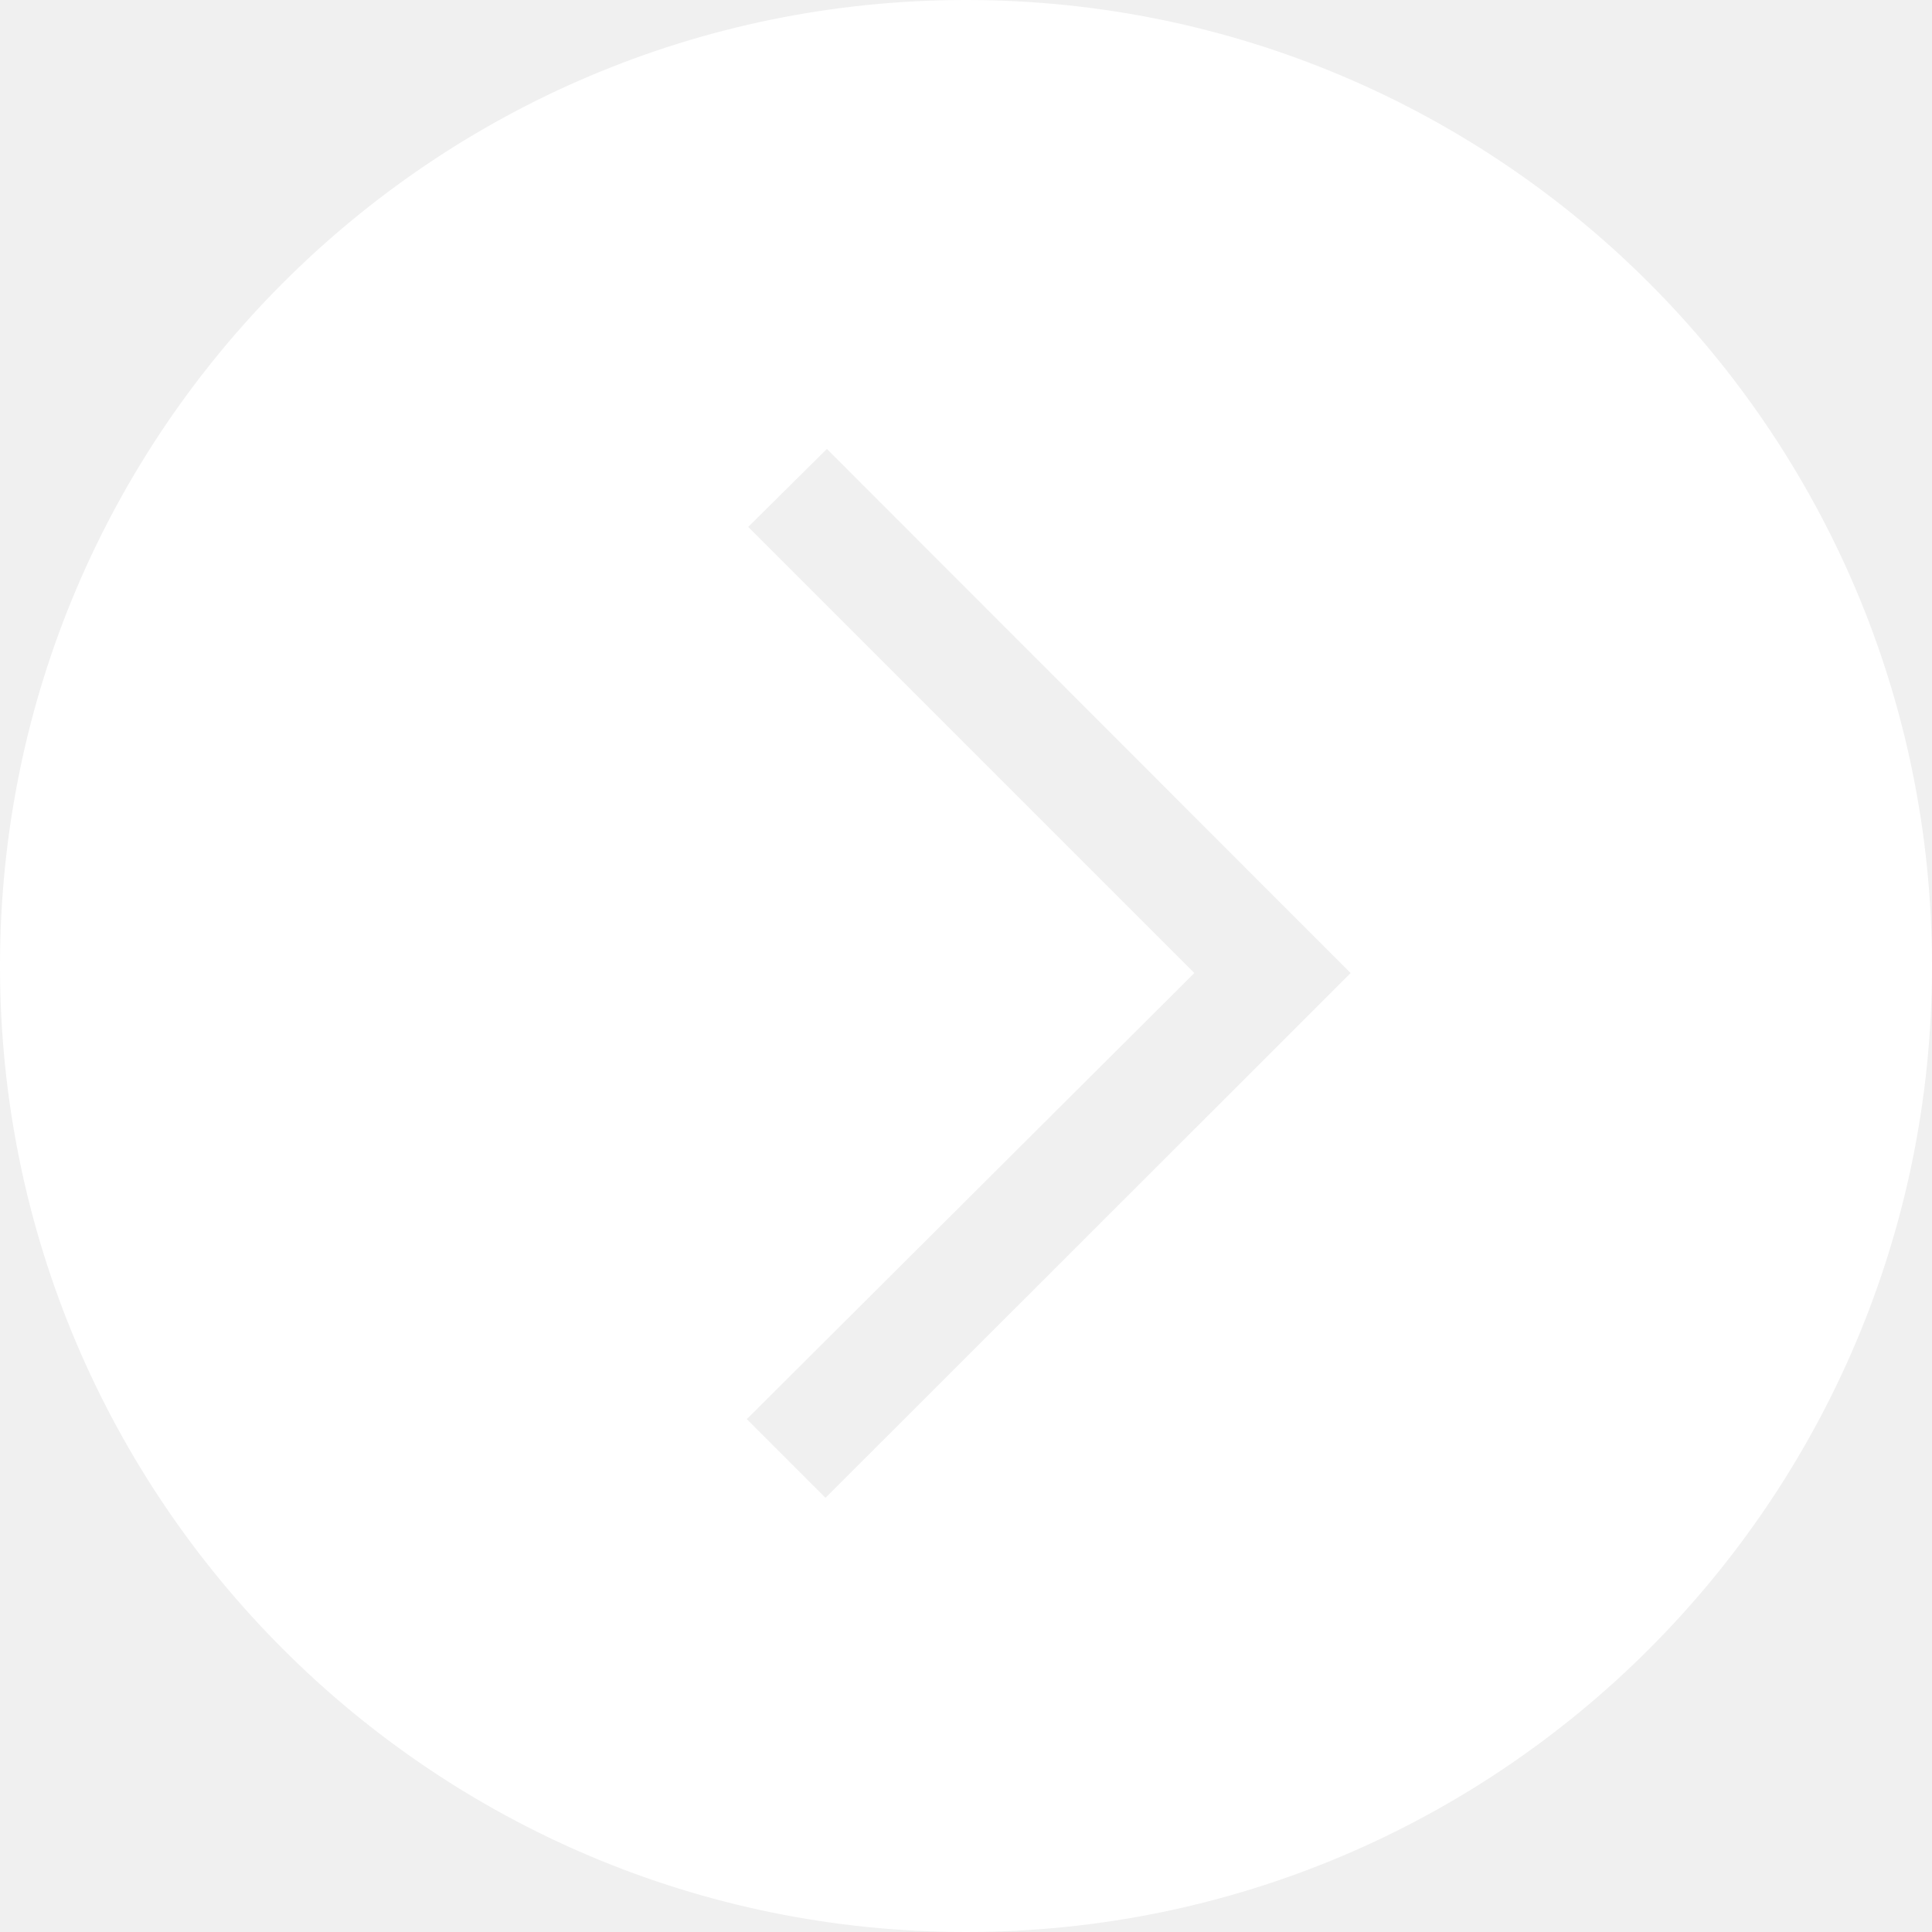
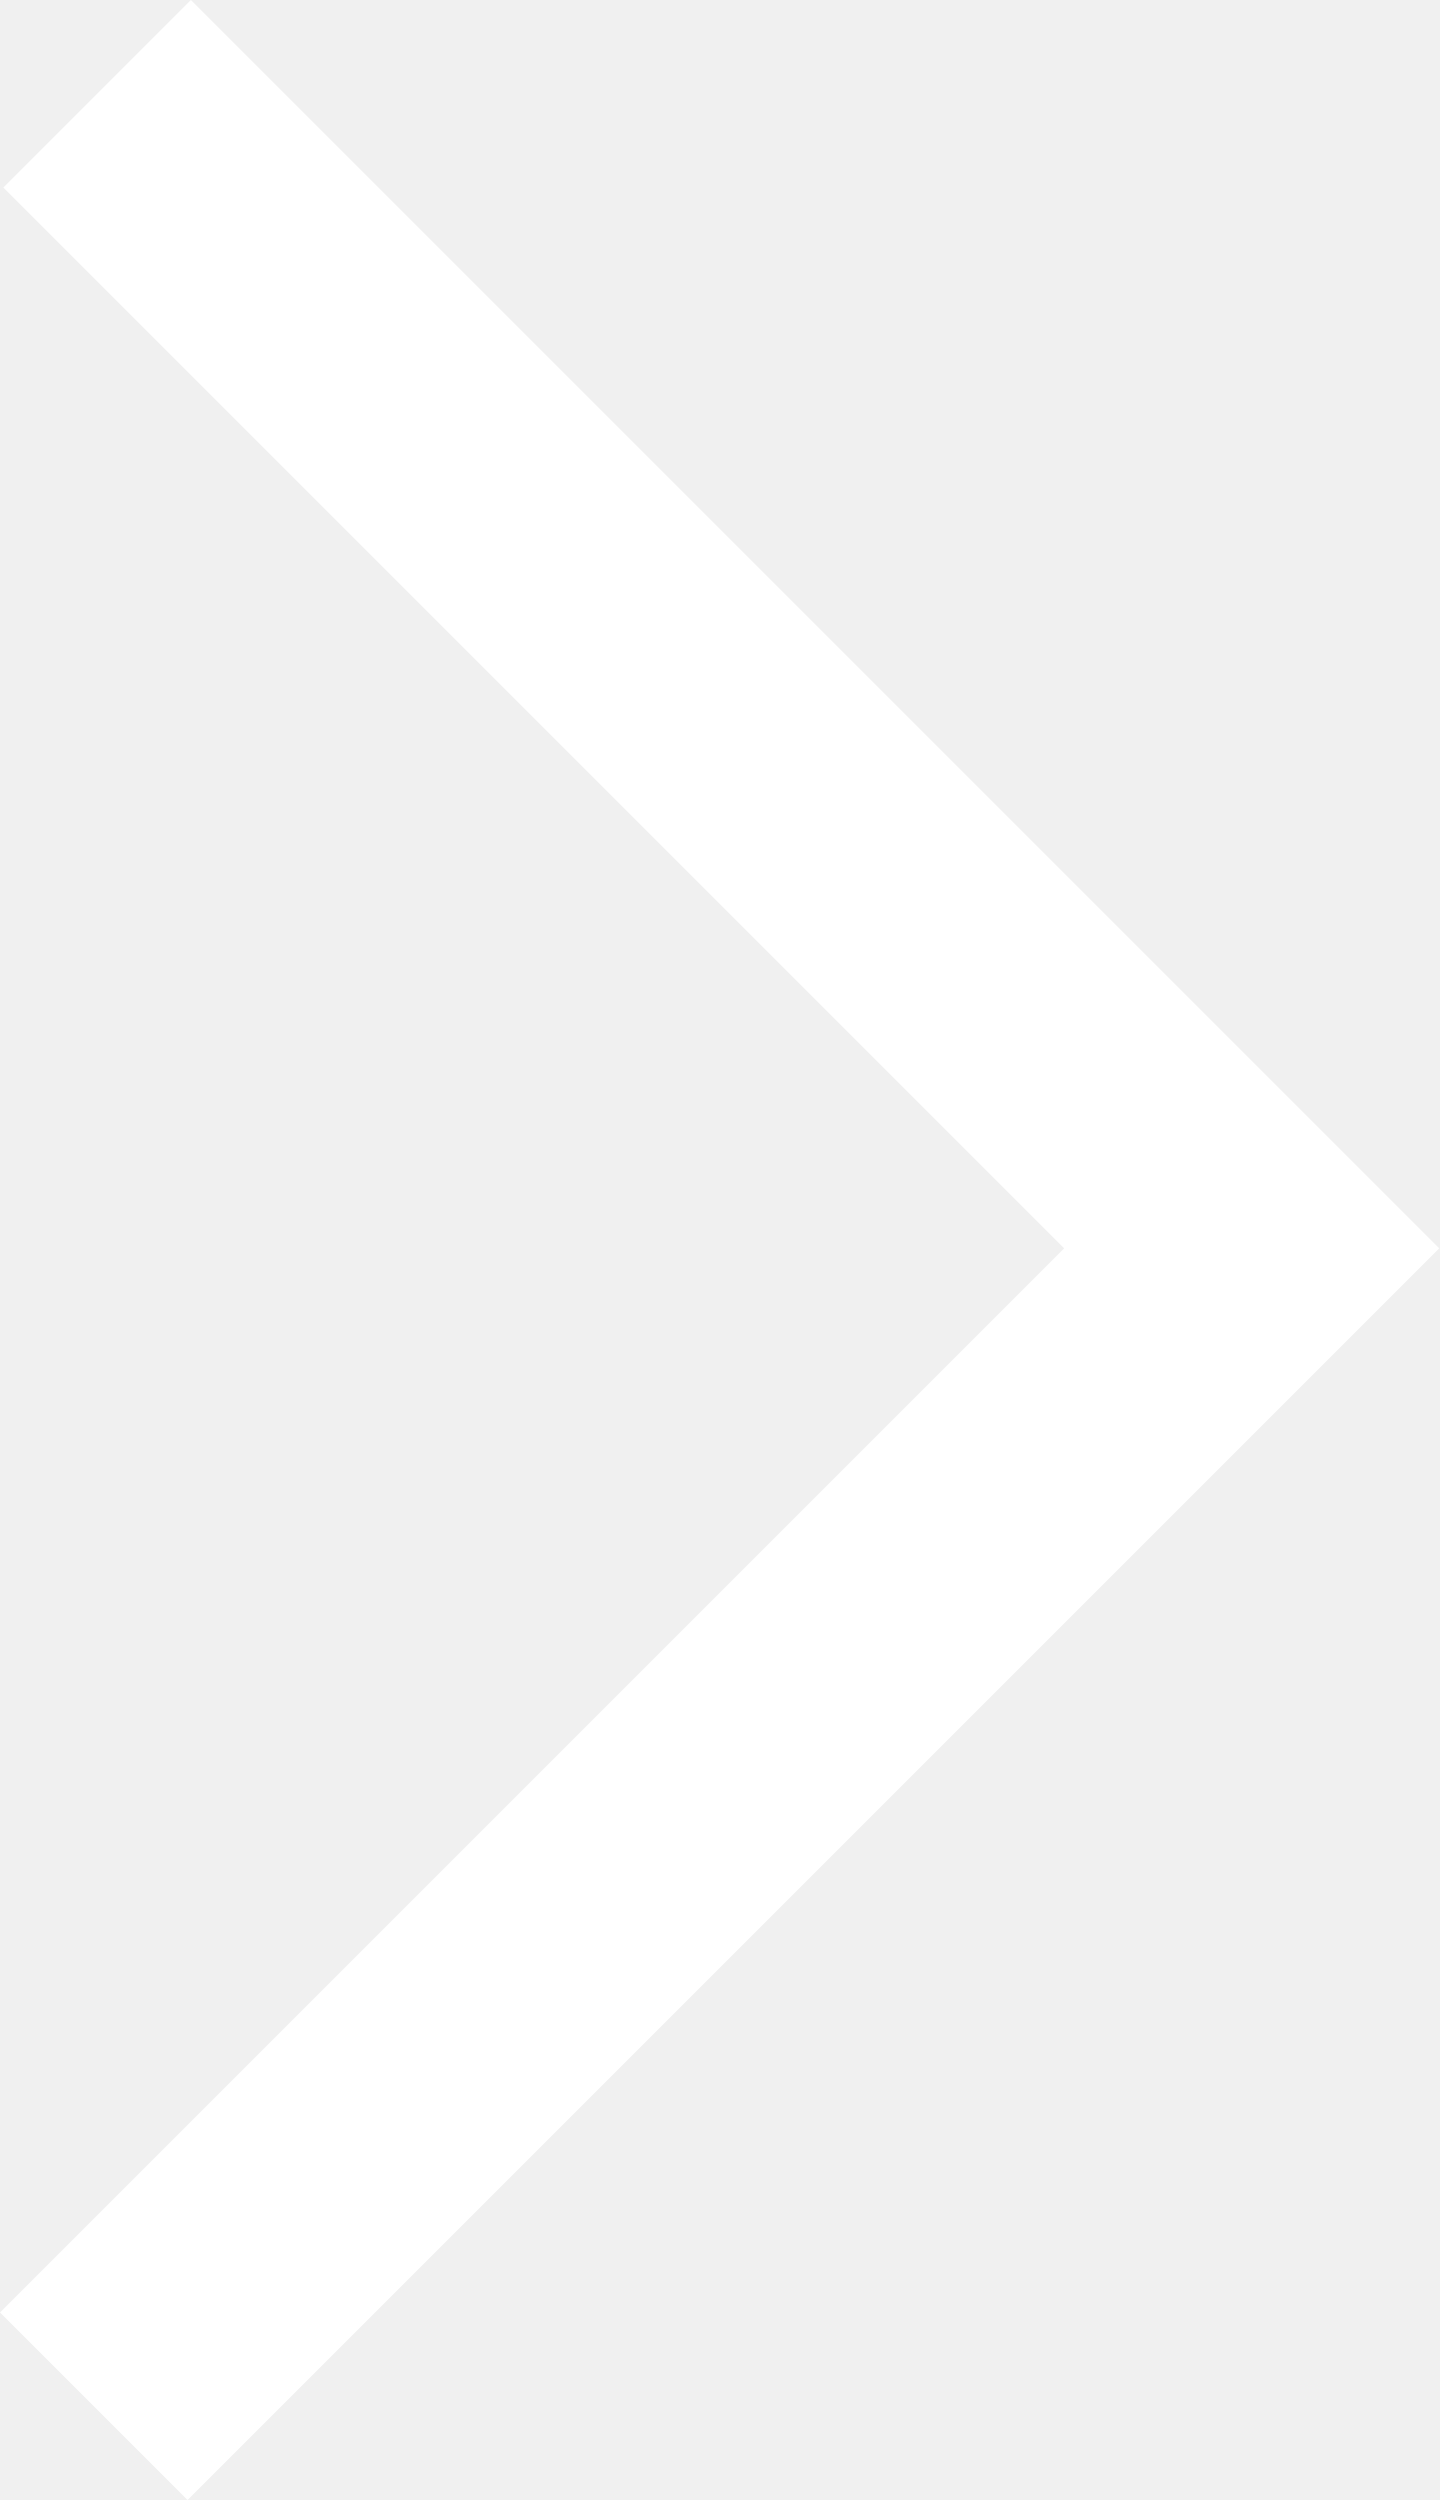
- <svg xmlns="http://www.w3.org/2000/svg" viewBox="0 0 55 55">
-   <path d="M0,27.5A27.5,27.5,0,1,1,27.5,55,27.5,27.5,0,0,1,0,27.5ZM21.26,40.4l2.24,2.24L36.21,29.94l2.24-2.24-2.24-2.24L23.54,12.78,21.3,15,34,27.7Z" fill="#fff" />
+ <svg xmlns="http://www.w3.org/2000/svg" viewBox="0 0 17.19 29.86">
+   <polygon points="0 27.62 2.24 29.86 14.95 17.15 17.19 14.91 14.95 12.67 2.28 0 0.04 2.24 12.71 14.91 0 27.62" fill="#fff" />
</svg>
